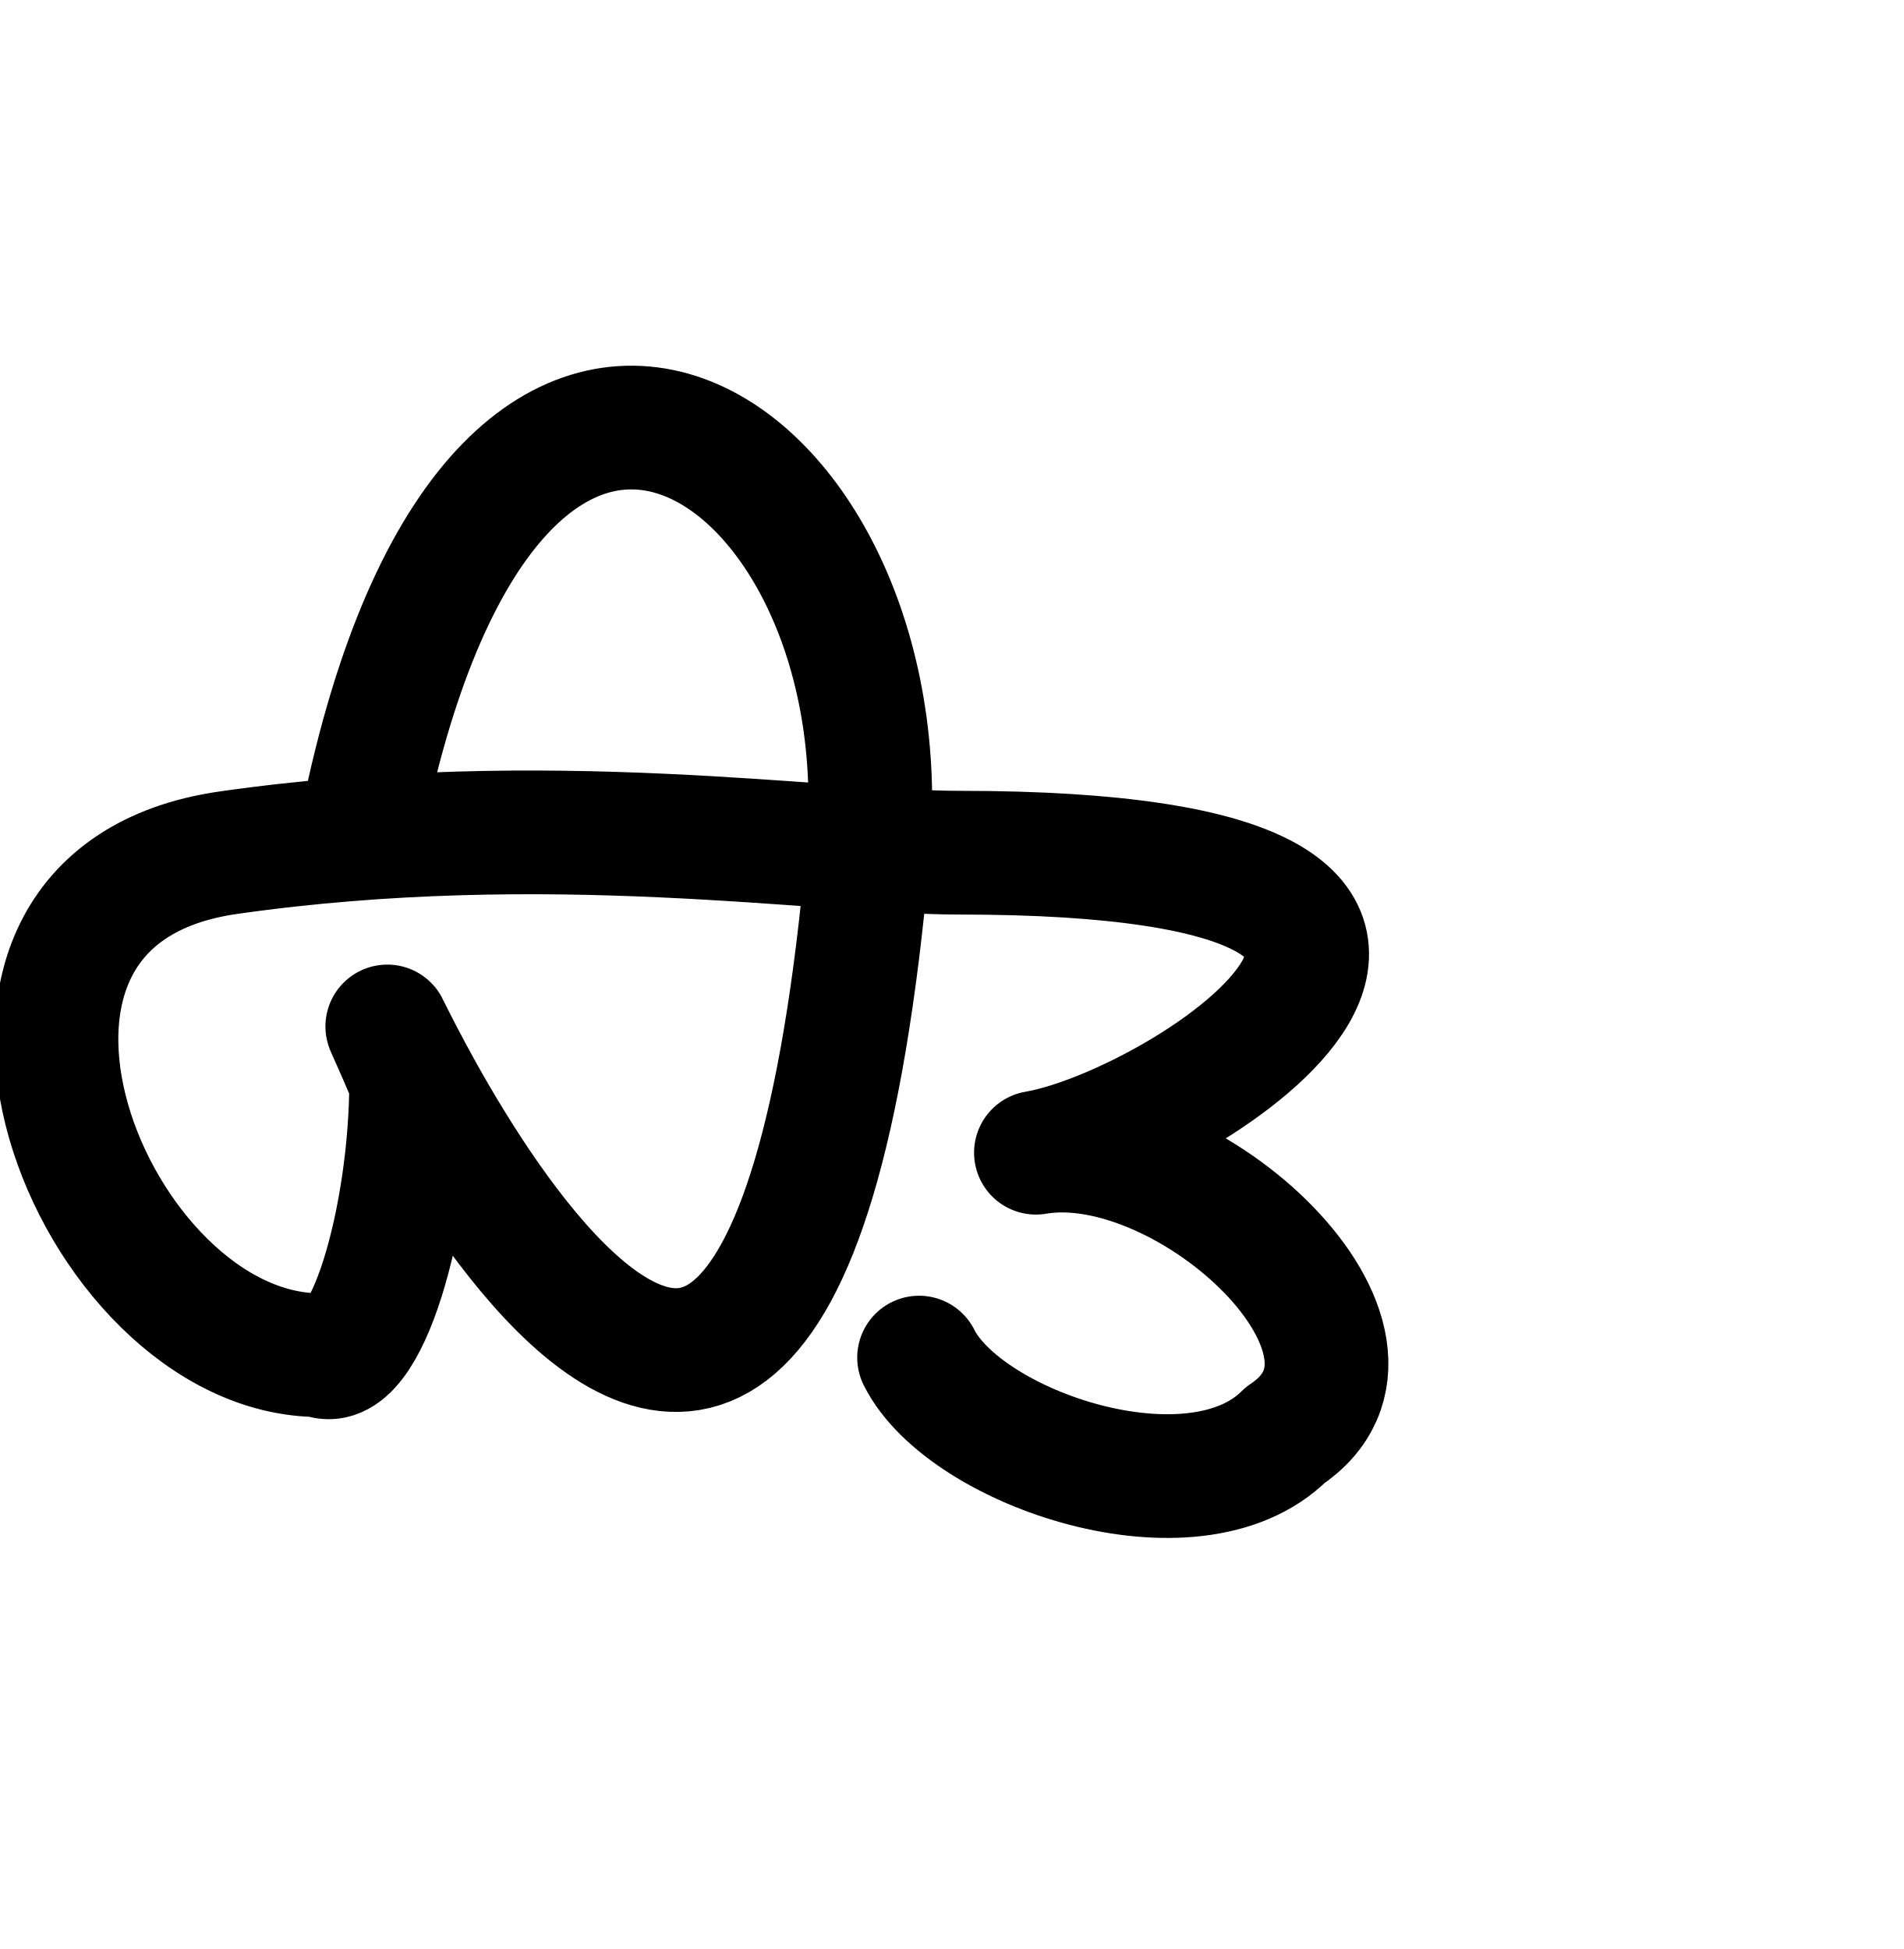
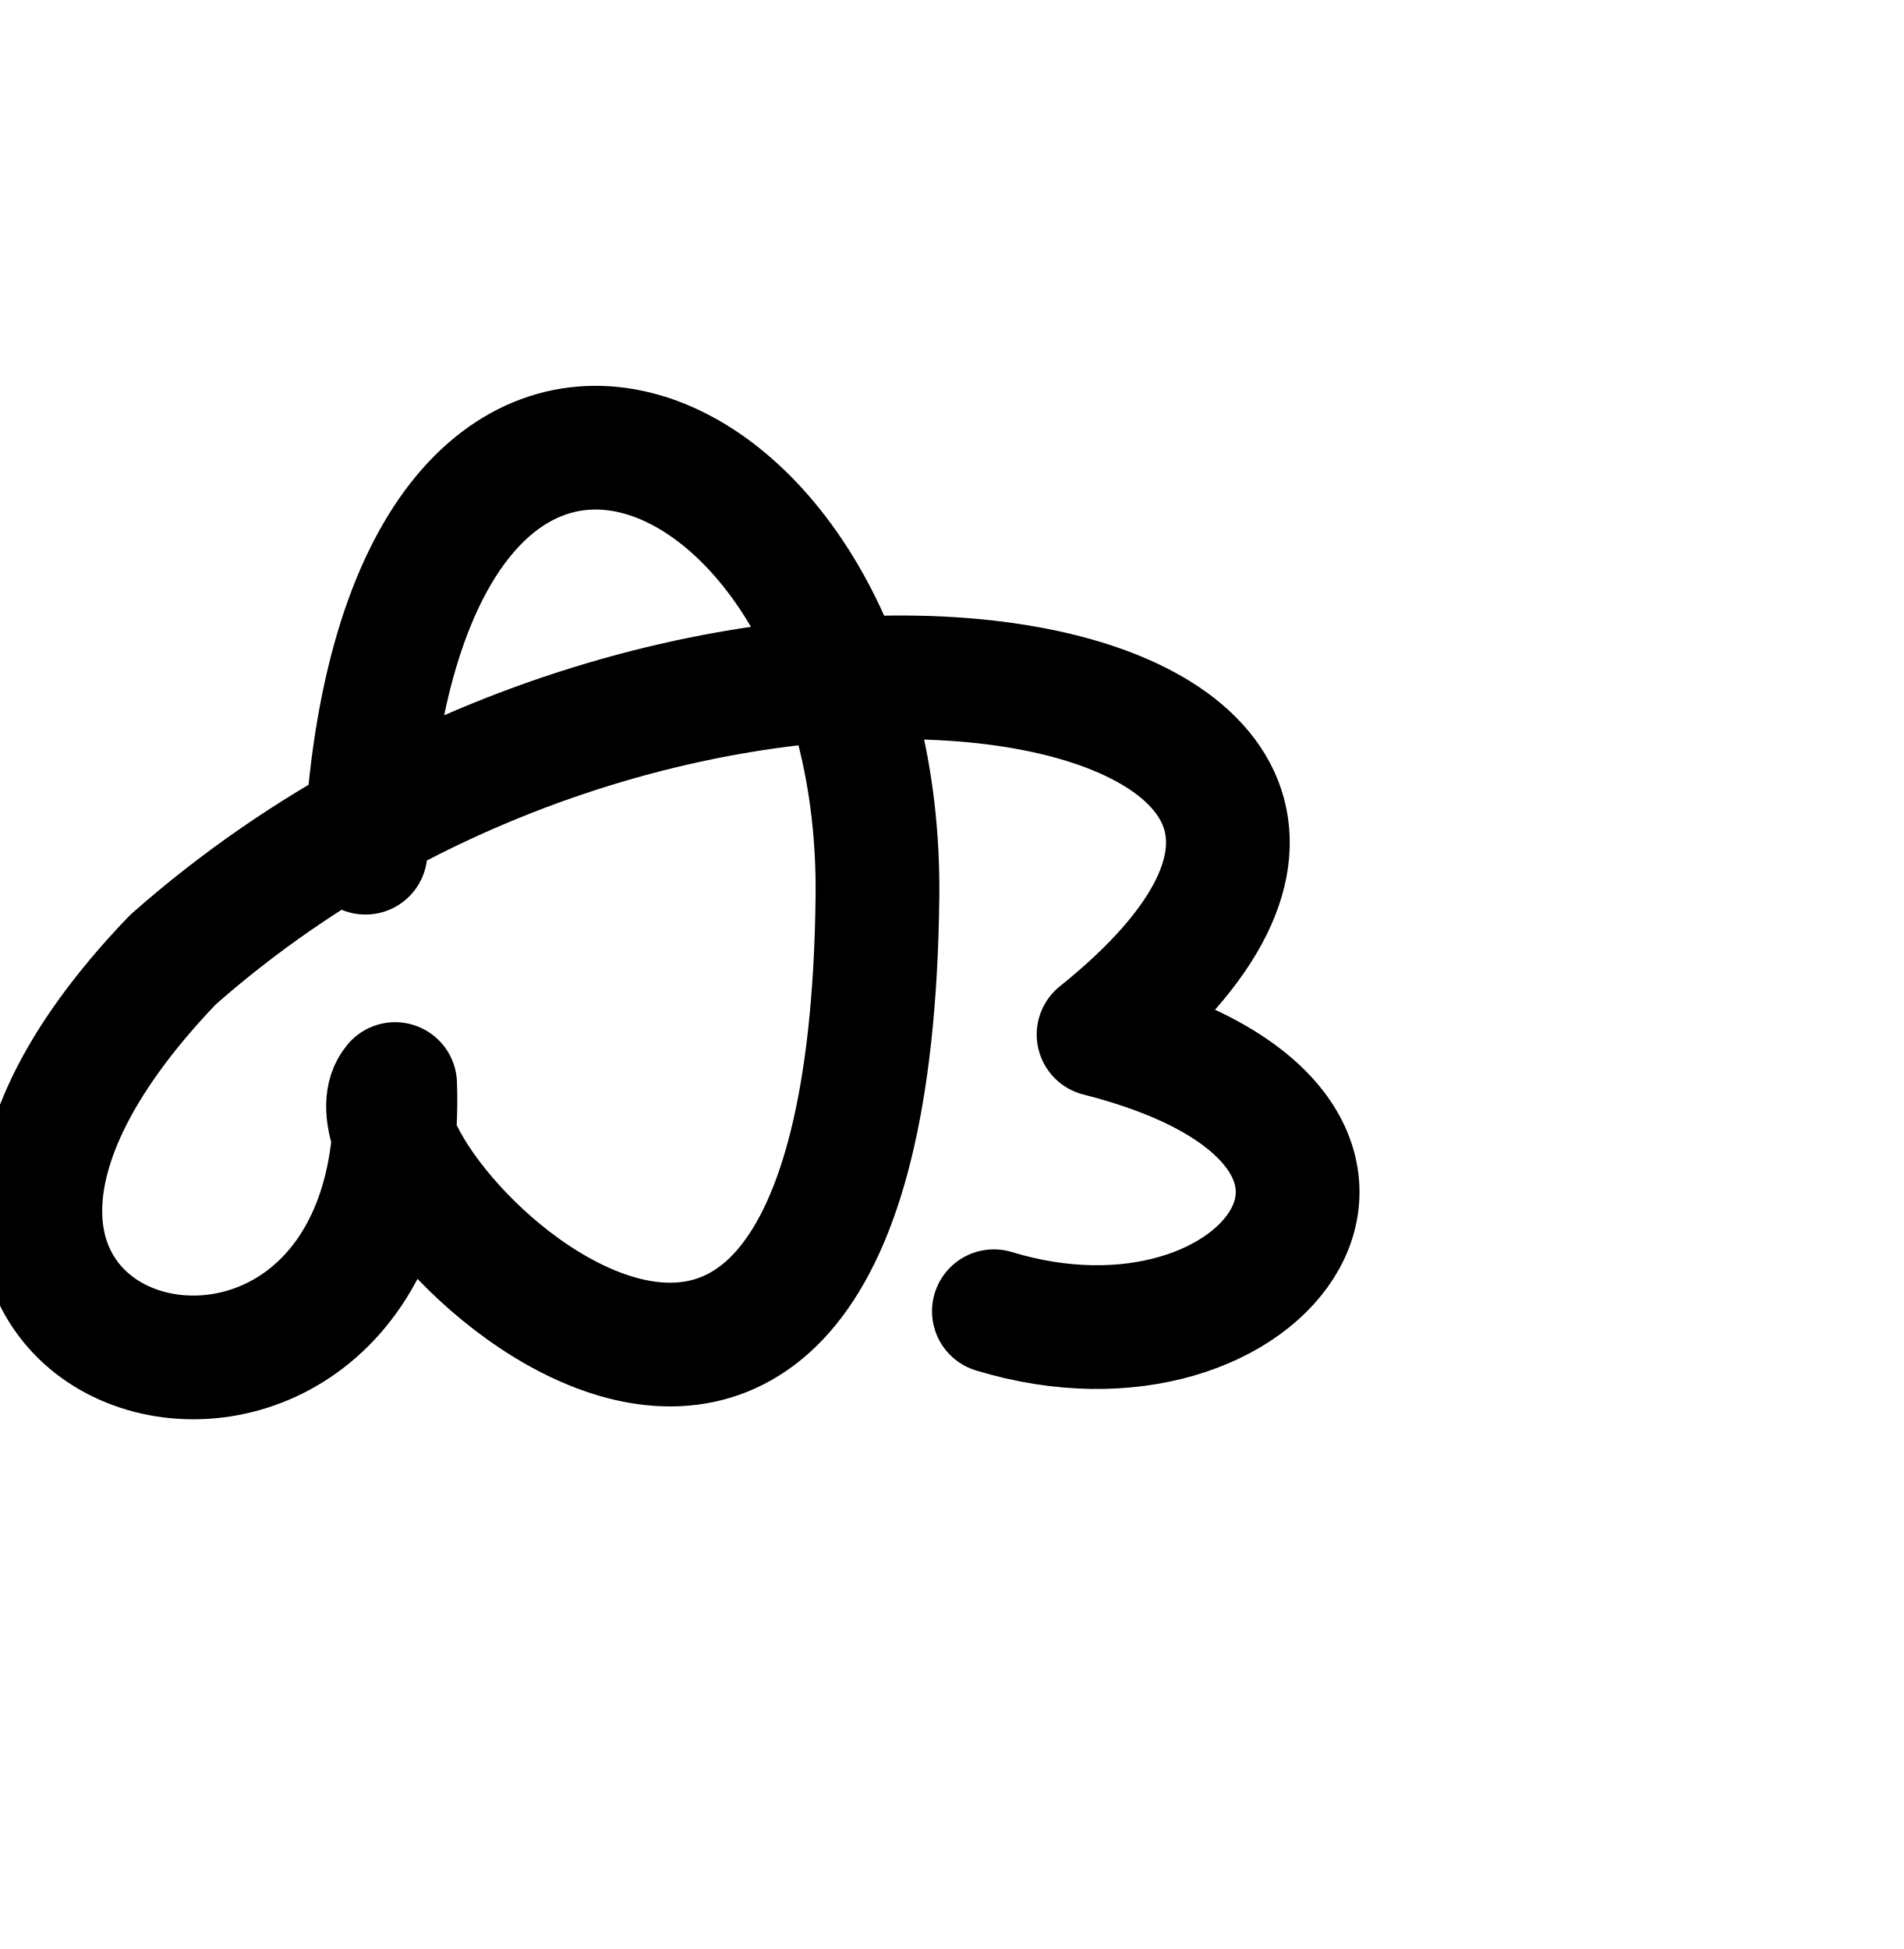
<svg xmlns="http://www.w3.org/2000/svg" width="2000" height="2048" id="svg2992" version="1.1">
-   <defs id="defs5498" />
+   <defs id="defs5498">
+     </defs>
  <g id="layer1" transform="translate(0,1048)">
-     <path style="fill:none;stroke:#000000;stroke-width:130;stroke-linecap:round;stroke-linejoin:round;stroke-miterlimit:4;stroke-dasharray:none;stroke-opacity:1" d="m 384,-200 c 144,-672 565.97,-382.328 528,48 -106.229,1203.932 -624,-96 -480,240 0,144 -48,312 -96,288 -240,0 -432,-480 -96,-528 336,-48 624,0 768,0 673.712,0 240,288 80.425,315.259 C 1248,136 1494.23,364.105 1350.23,460.105 c -96,96 -336.565,14.445 -384.565,-81.555" id="path3010" />
+     <path style="fill:none;fill-rule:evenodd;stroke:#000000;stroke-width:130;stroke-linecap:round;stroke-linejoin:round;stroke-miterlimit:4;stroke-dasharray:none;stroke-opacity:1" d="m 384,-152 c 32.495,-673.227 543.755,-463.553 537.91,46.725 C 912,760 336,184 415.15,91.115 432,568 -240,400 181.59,-39.463 739.764,-532.642 1632,-344 1154.239,39.087 1536,136 1331.98,417.471 1044.25,329.84" id="path7161" />
  </g>
</svg>
